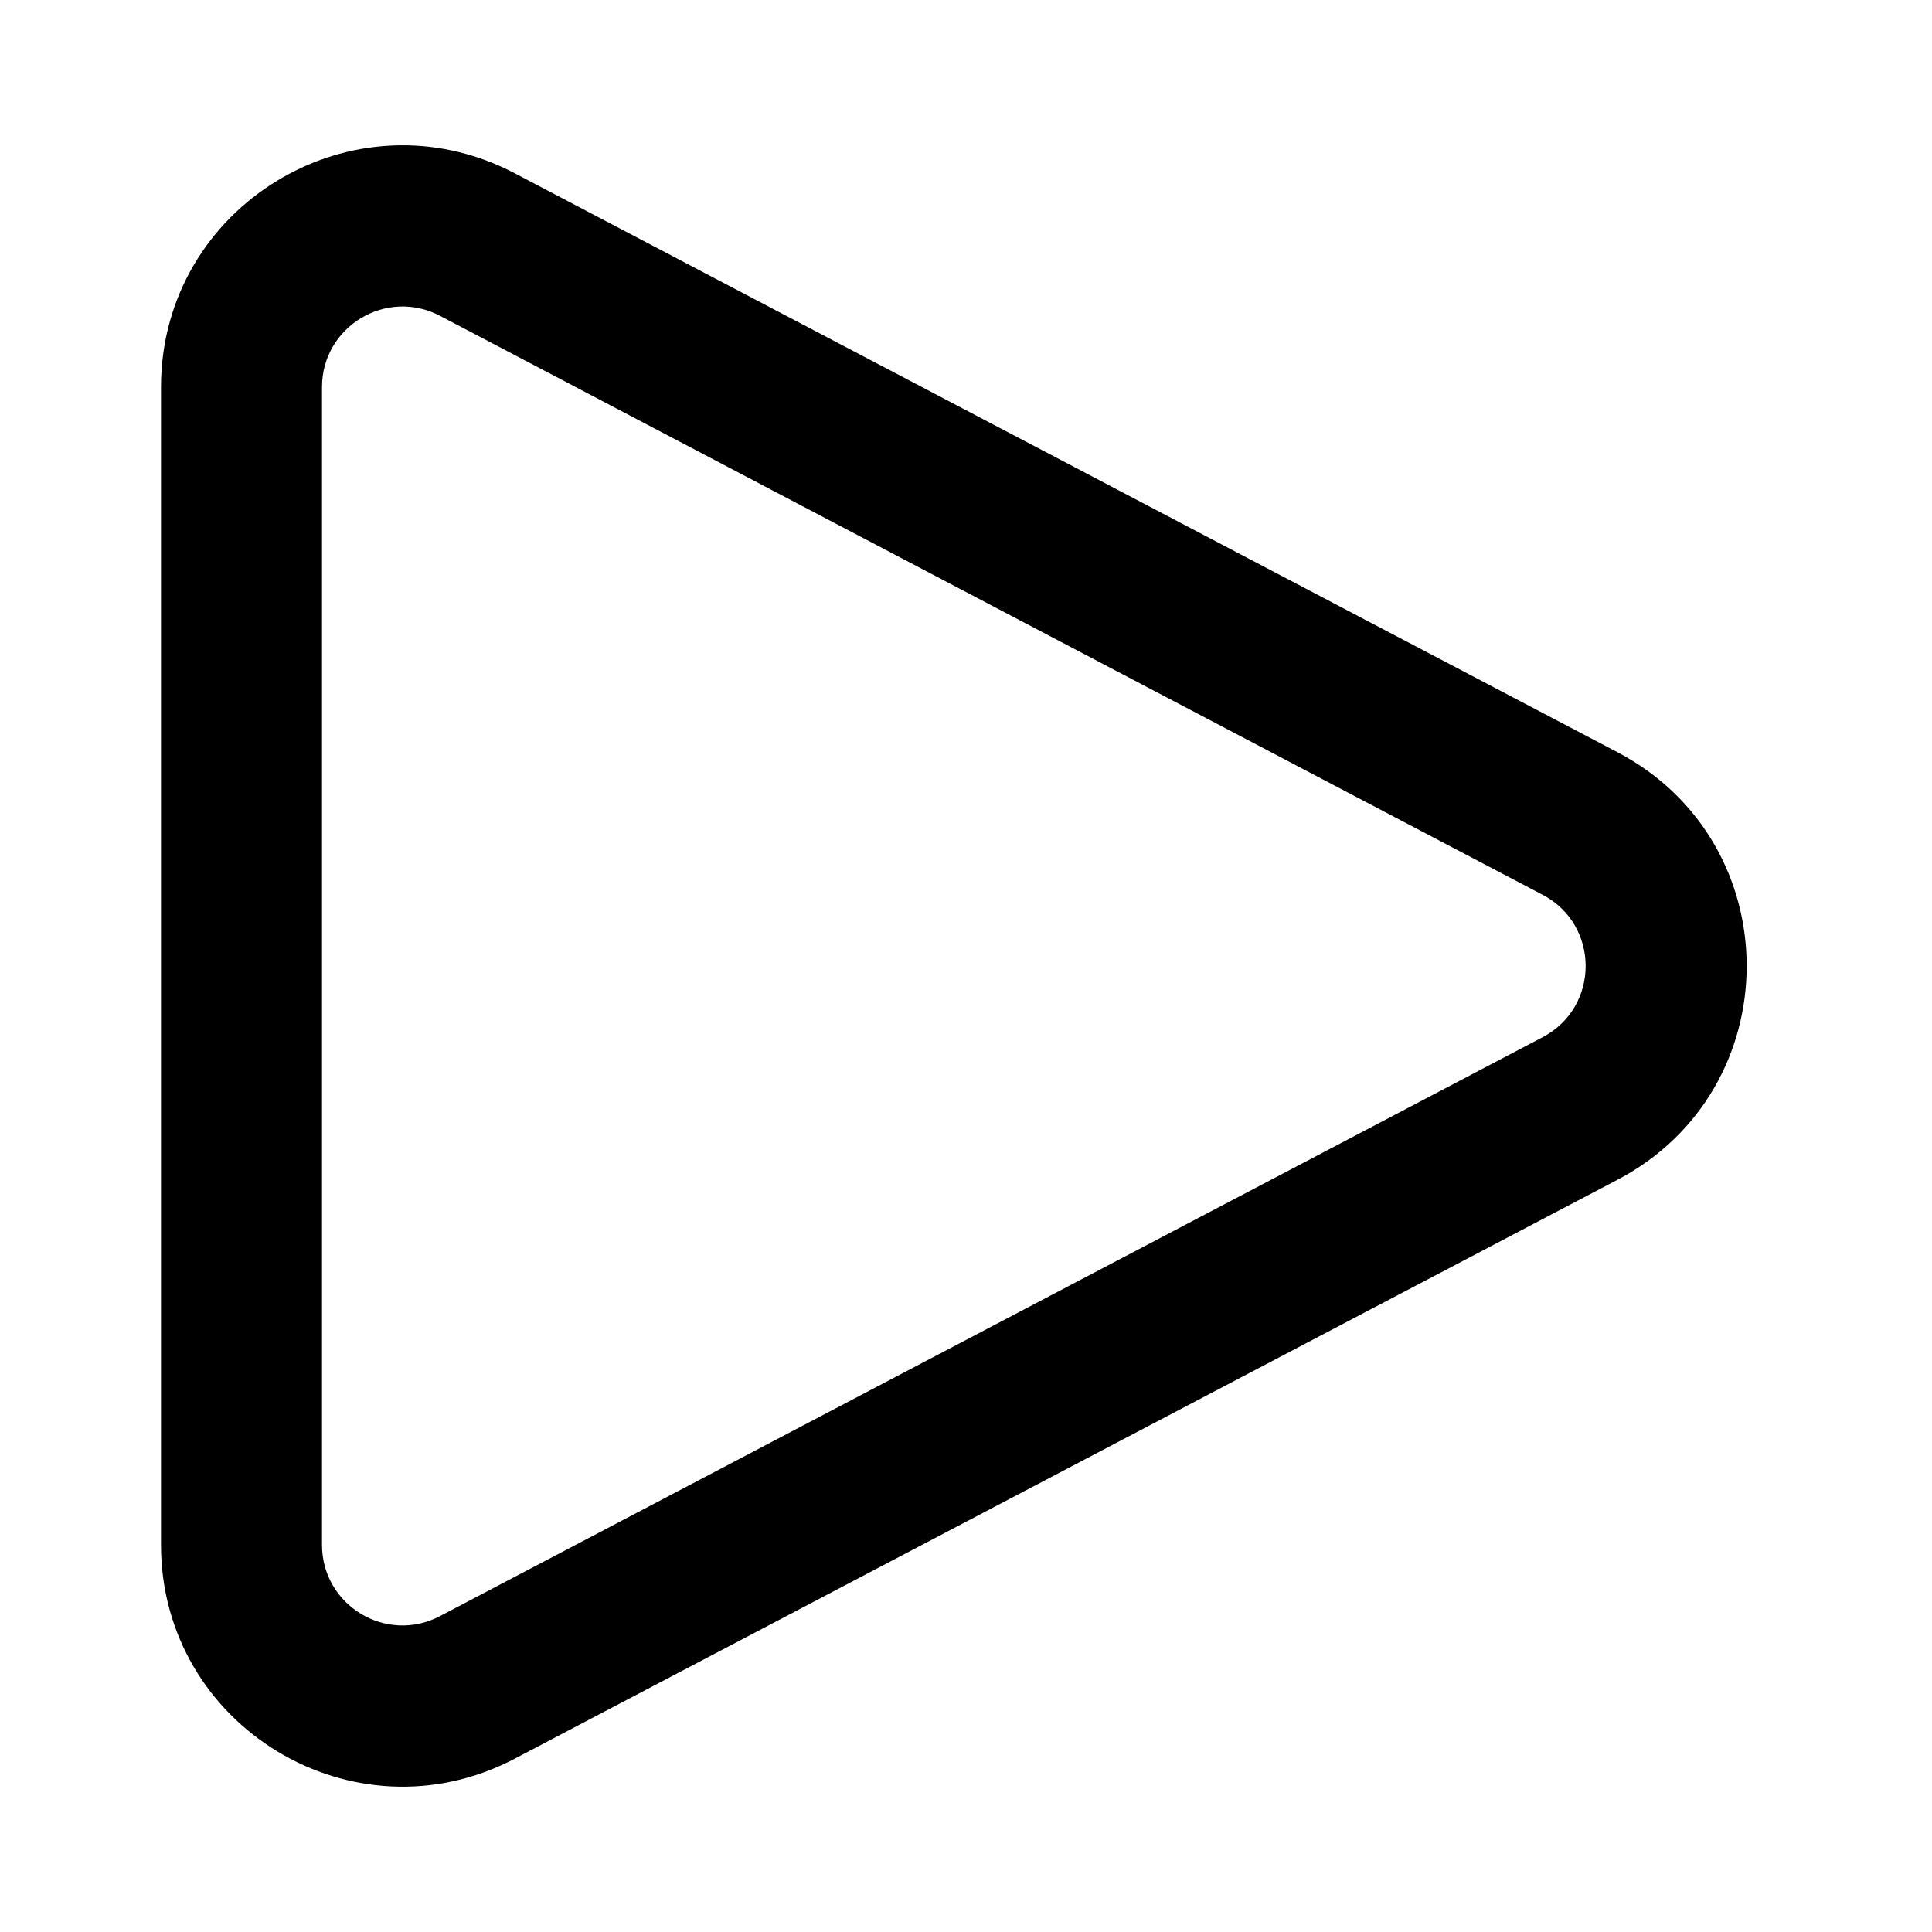
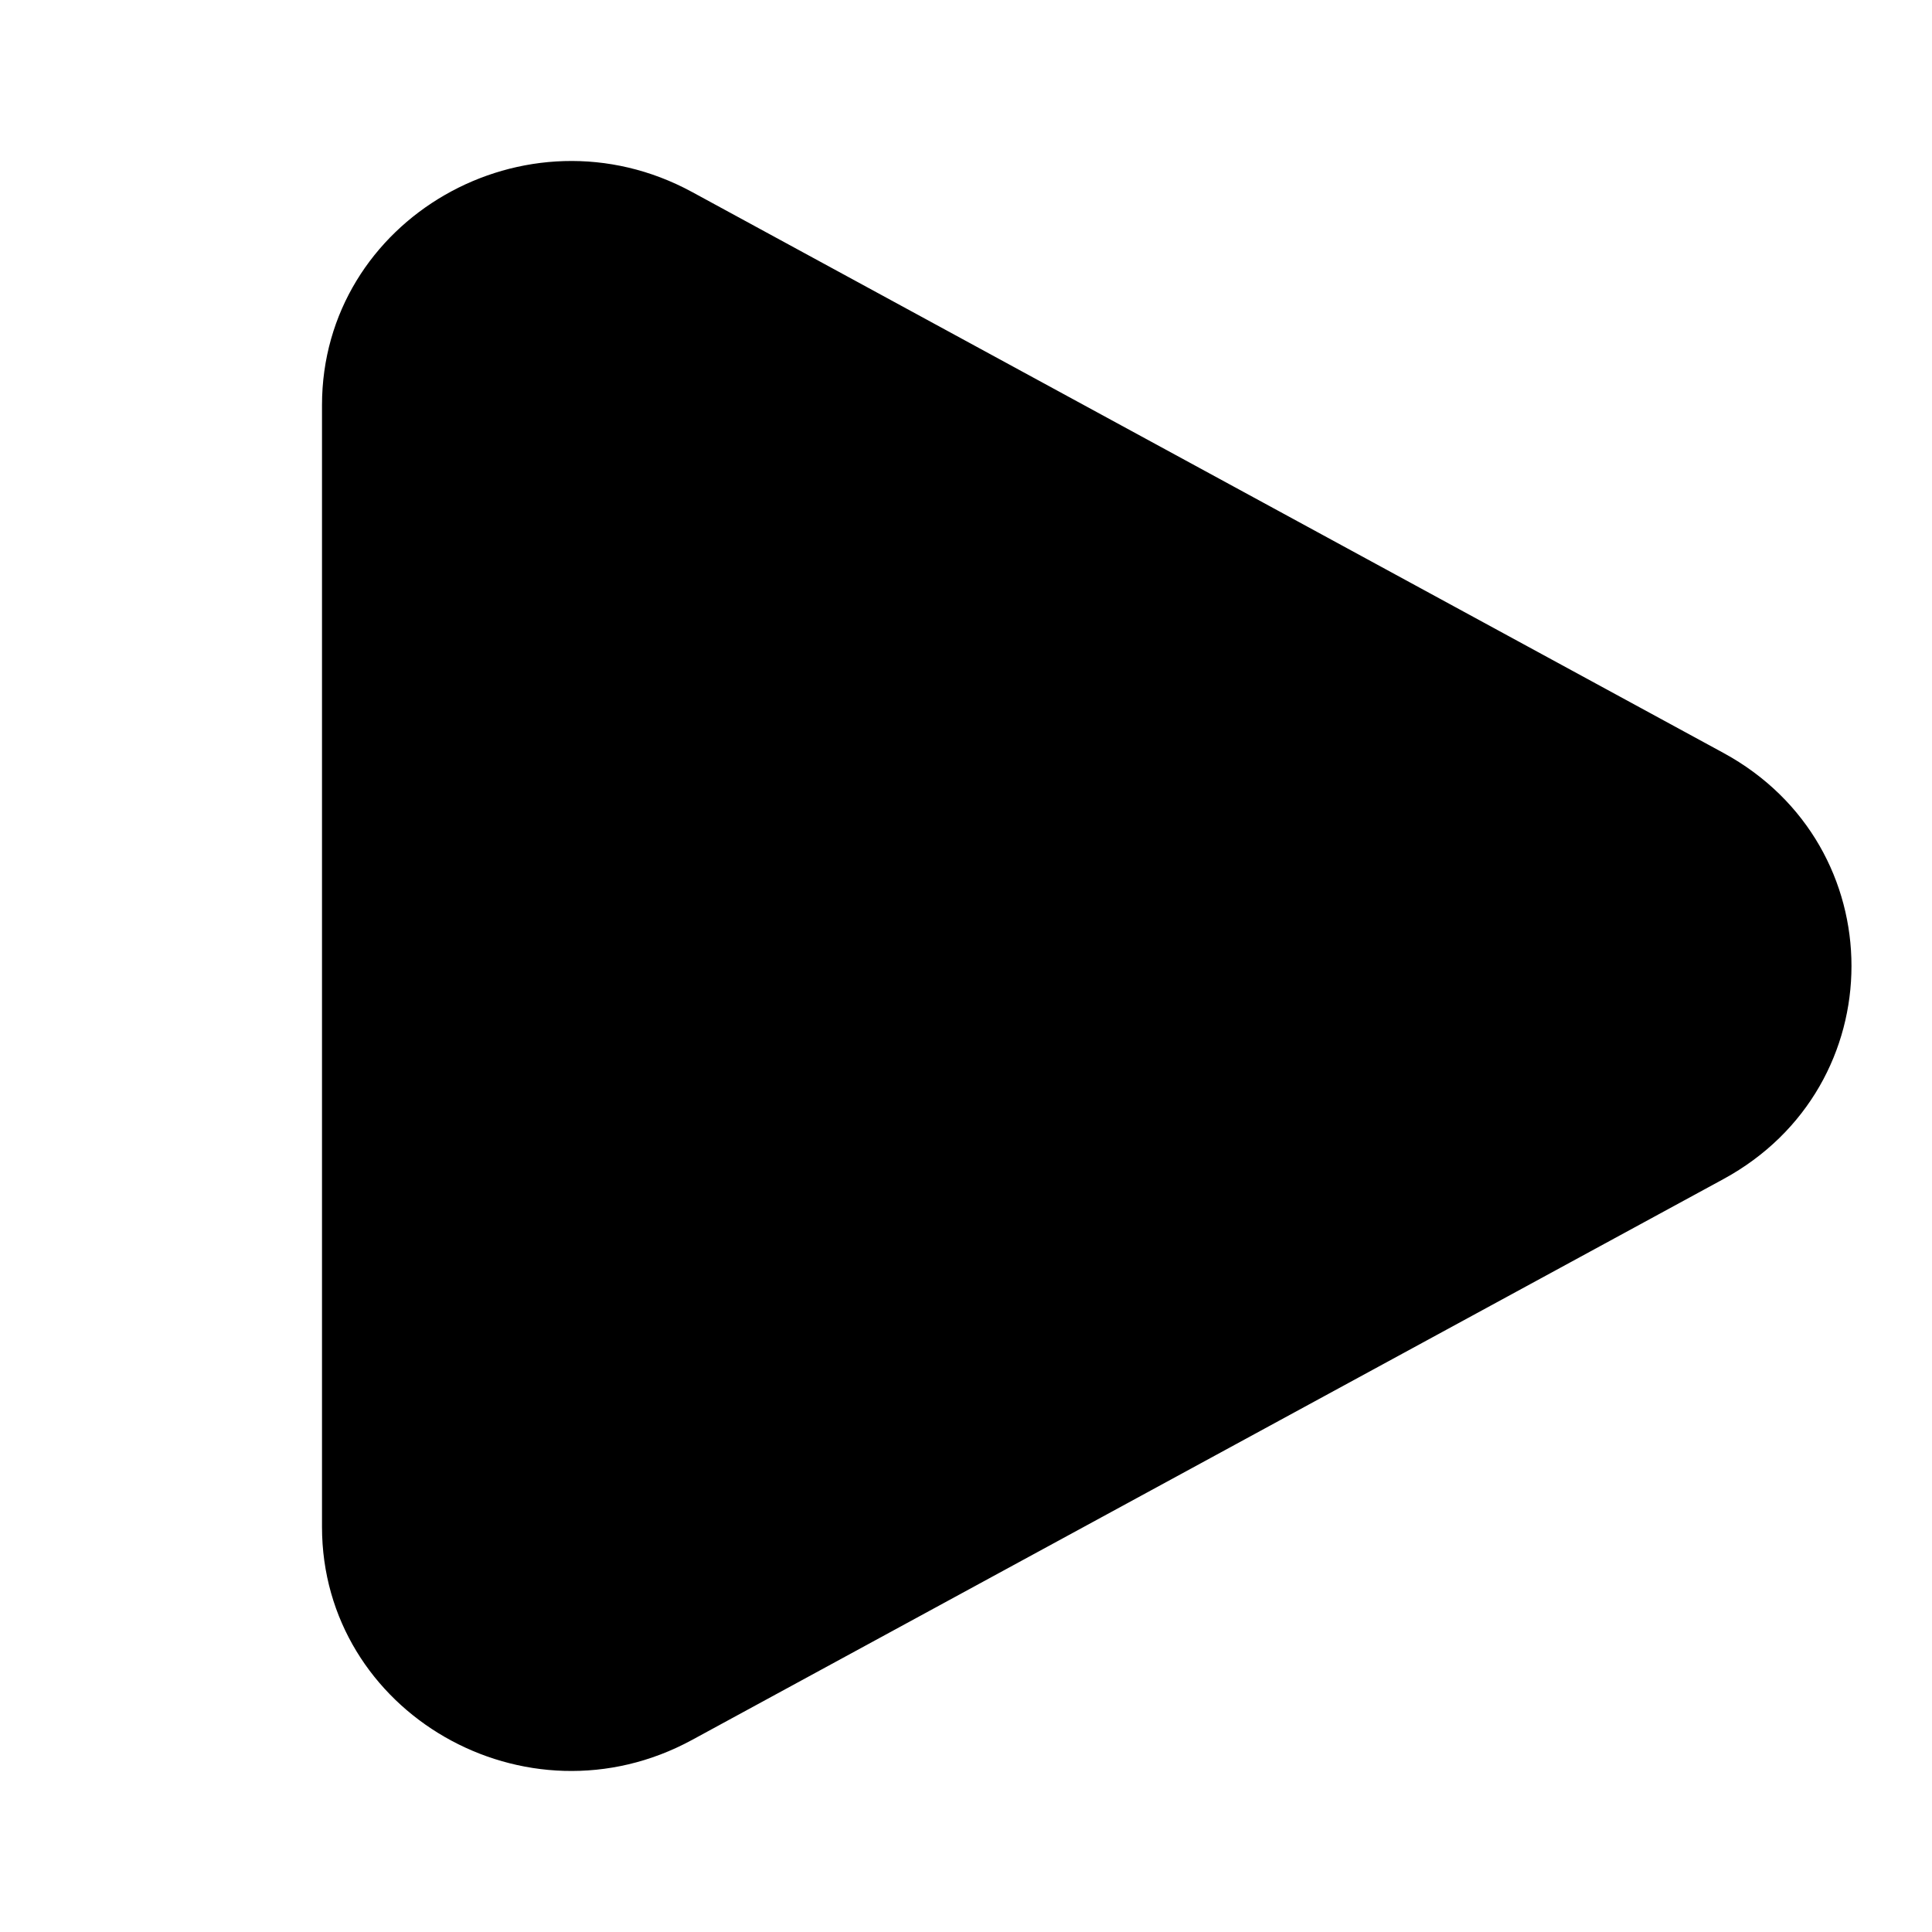
<svg xmlns="http://www.w3.org/2000/svg" viewBox="0 0 24 24">
-   <path fill-rule="evenodd" clip-rule="evenodd" d="M5.465 3.923C4.799 3.574 4 4.057 4 4.809V19.191C4 19.943 4.799 20.426 5.465 20.076L19.162 12.885C19.876 12.511 19.876 11.489 19.162 11.115L5.465 3.923ZM2 4.809C2 2.553 4.397 1.104 6.395 2.153L20.092 9.344C22.233 10.468 22.233 13.532 20.092 14.656L6.394 21.847C4.397 22.896 2 21.447 2 19.191V4.809Z" />
+   <path d="M21.409 9.353C23.53 10.507 23.53 13.493 21.409 14.647L8.597 21.614C6.534 22.736 4 21.276 4 18.967L4 5.033C4 2.724 6.534 1.264 8.597 2.385L21.409 9.353Z" />
</svg>
